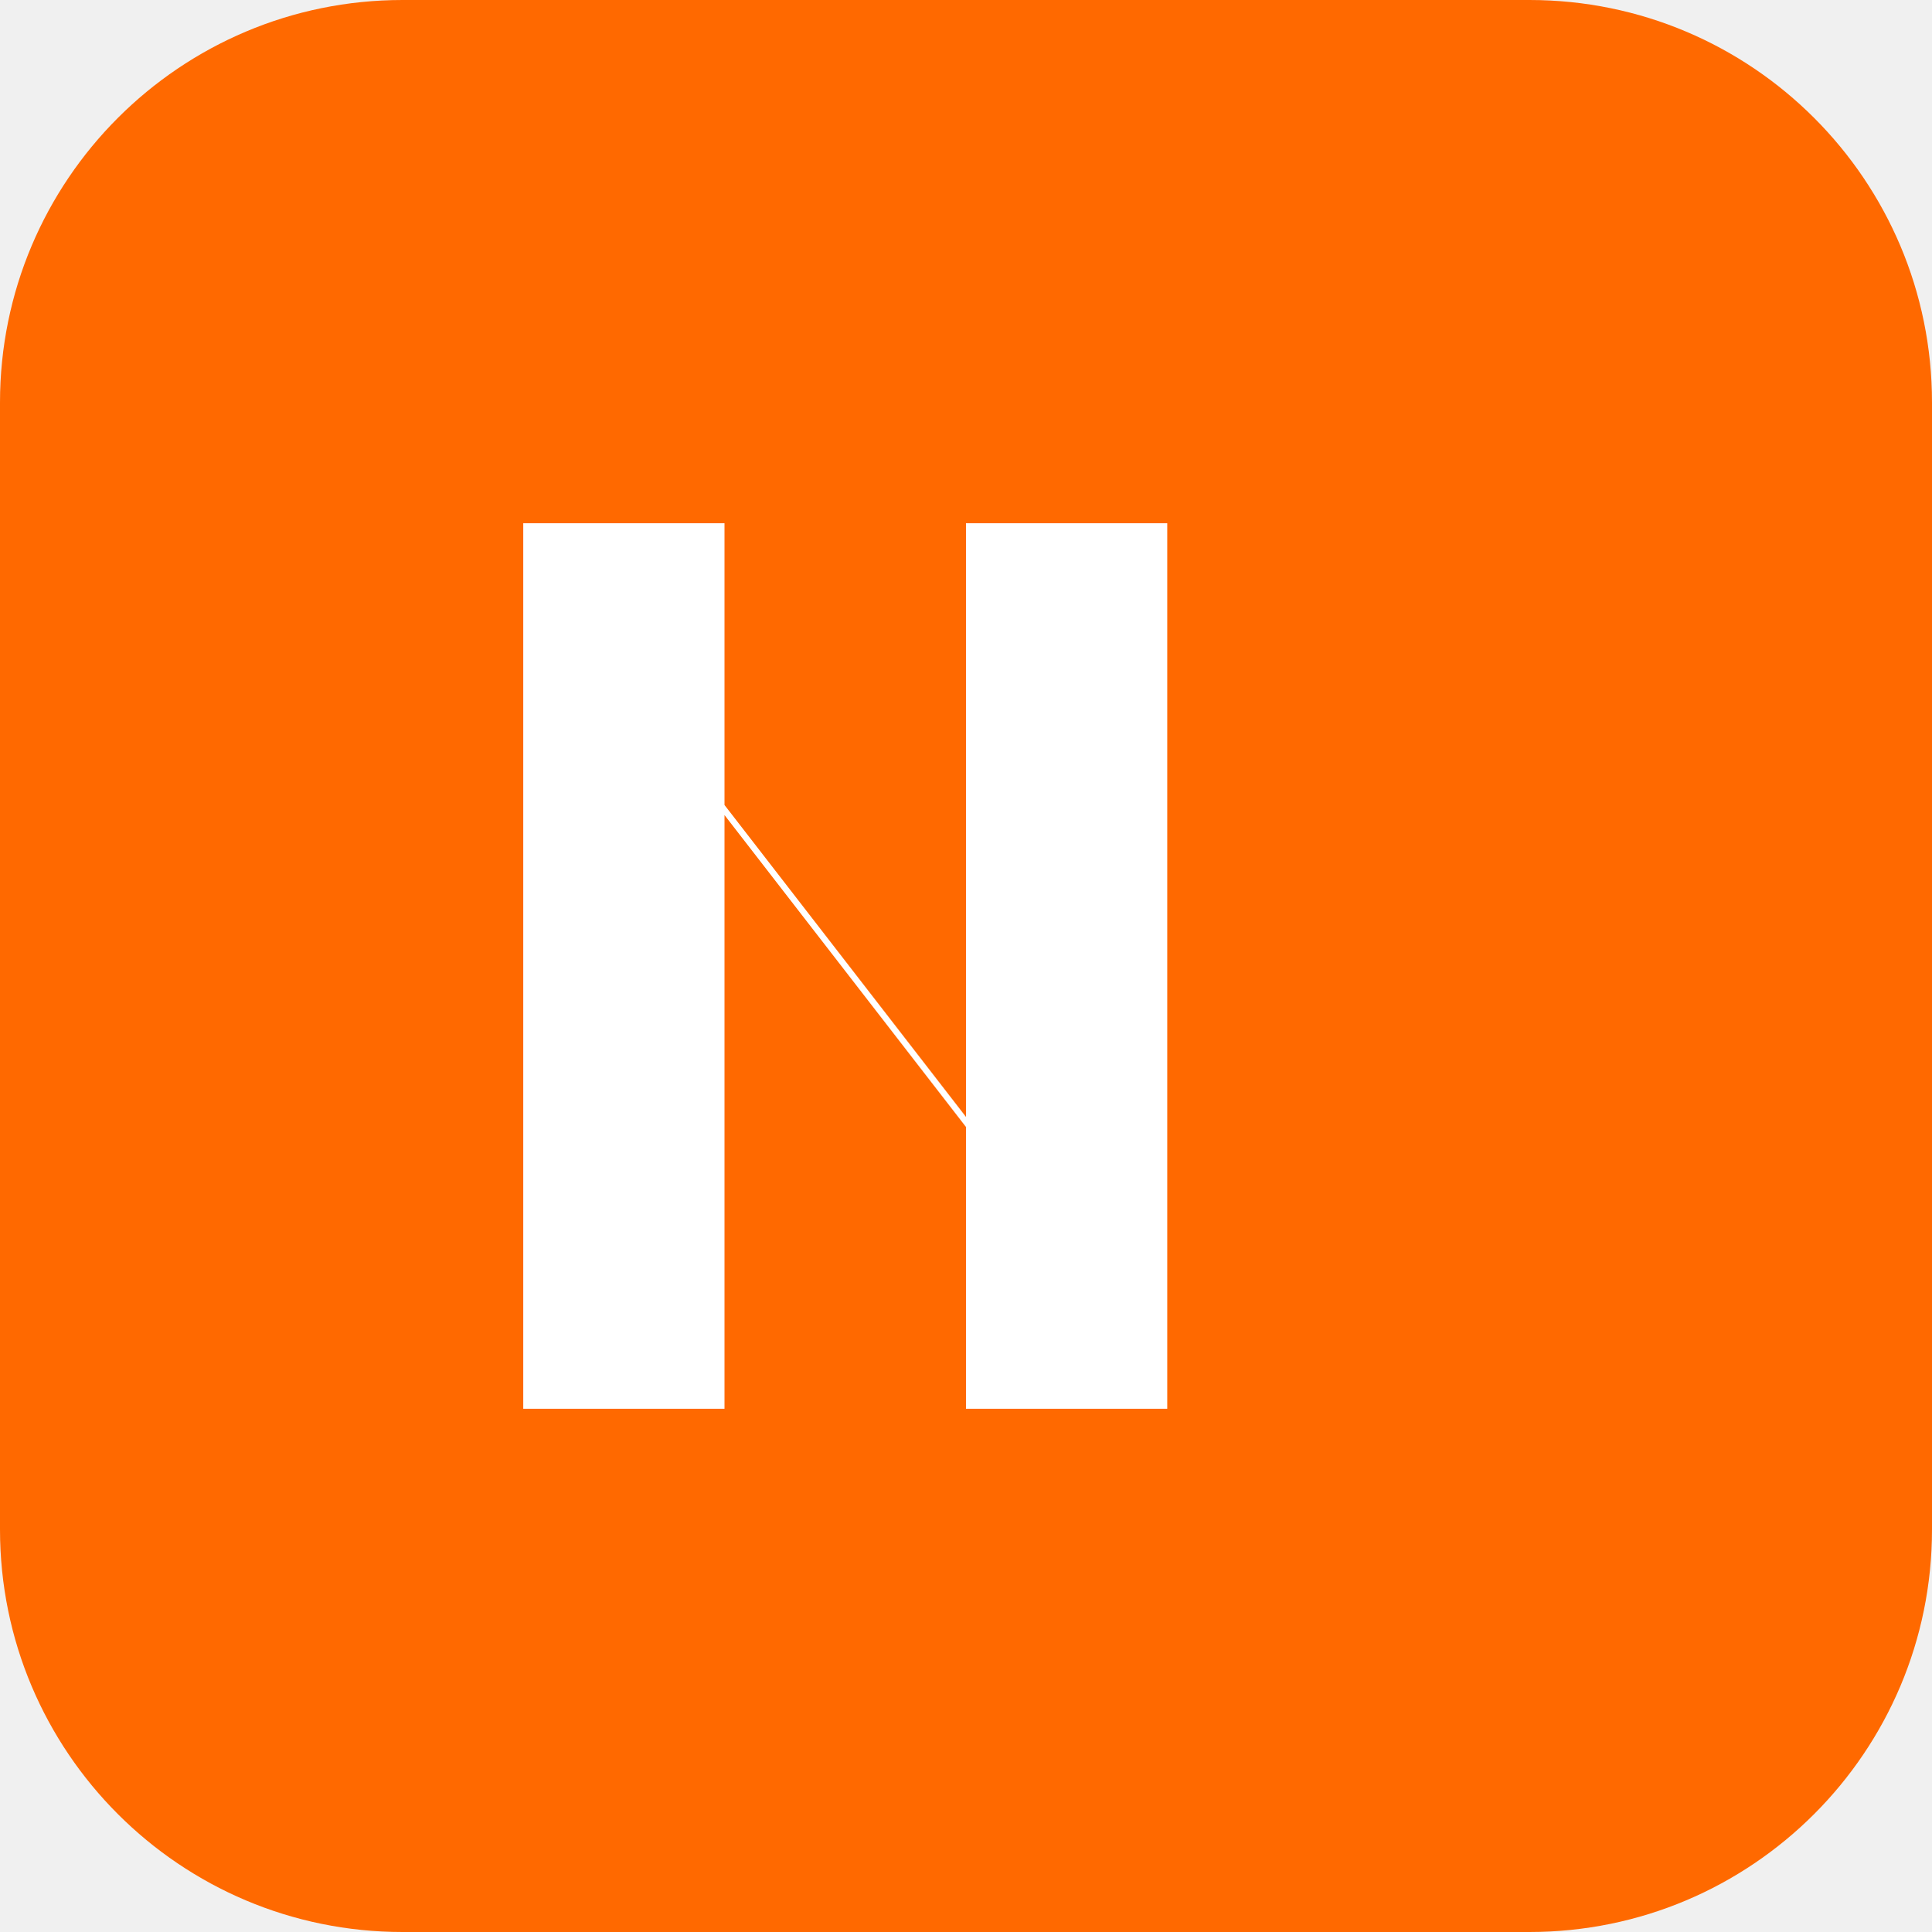
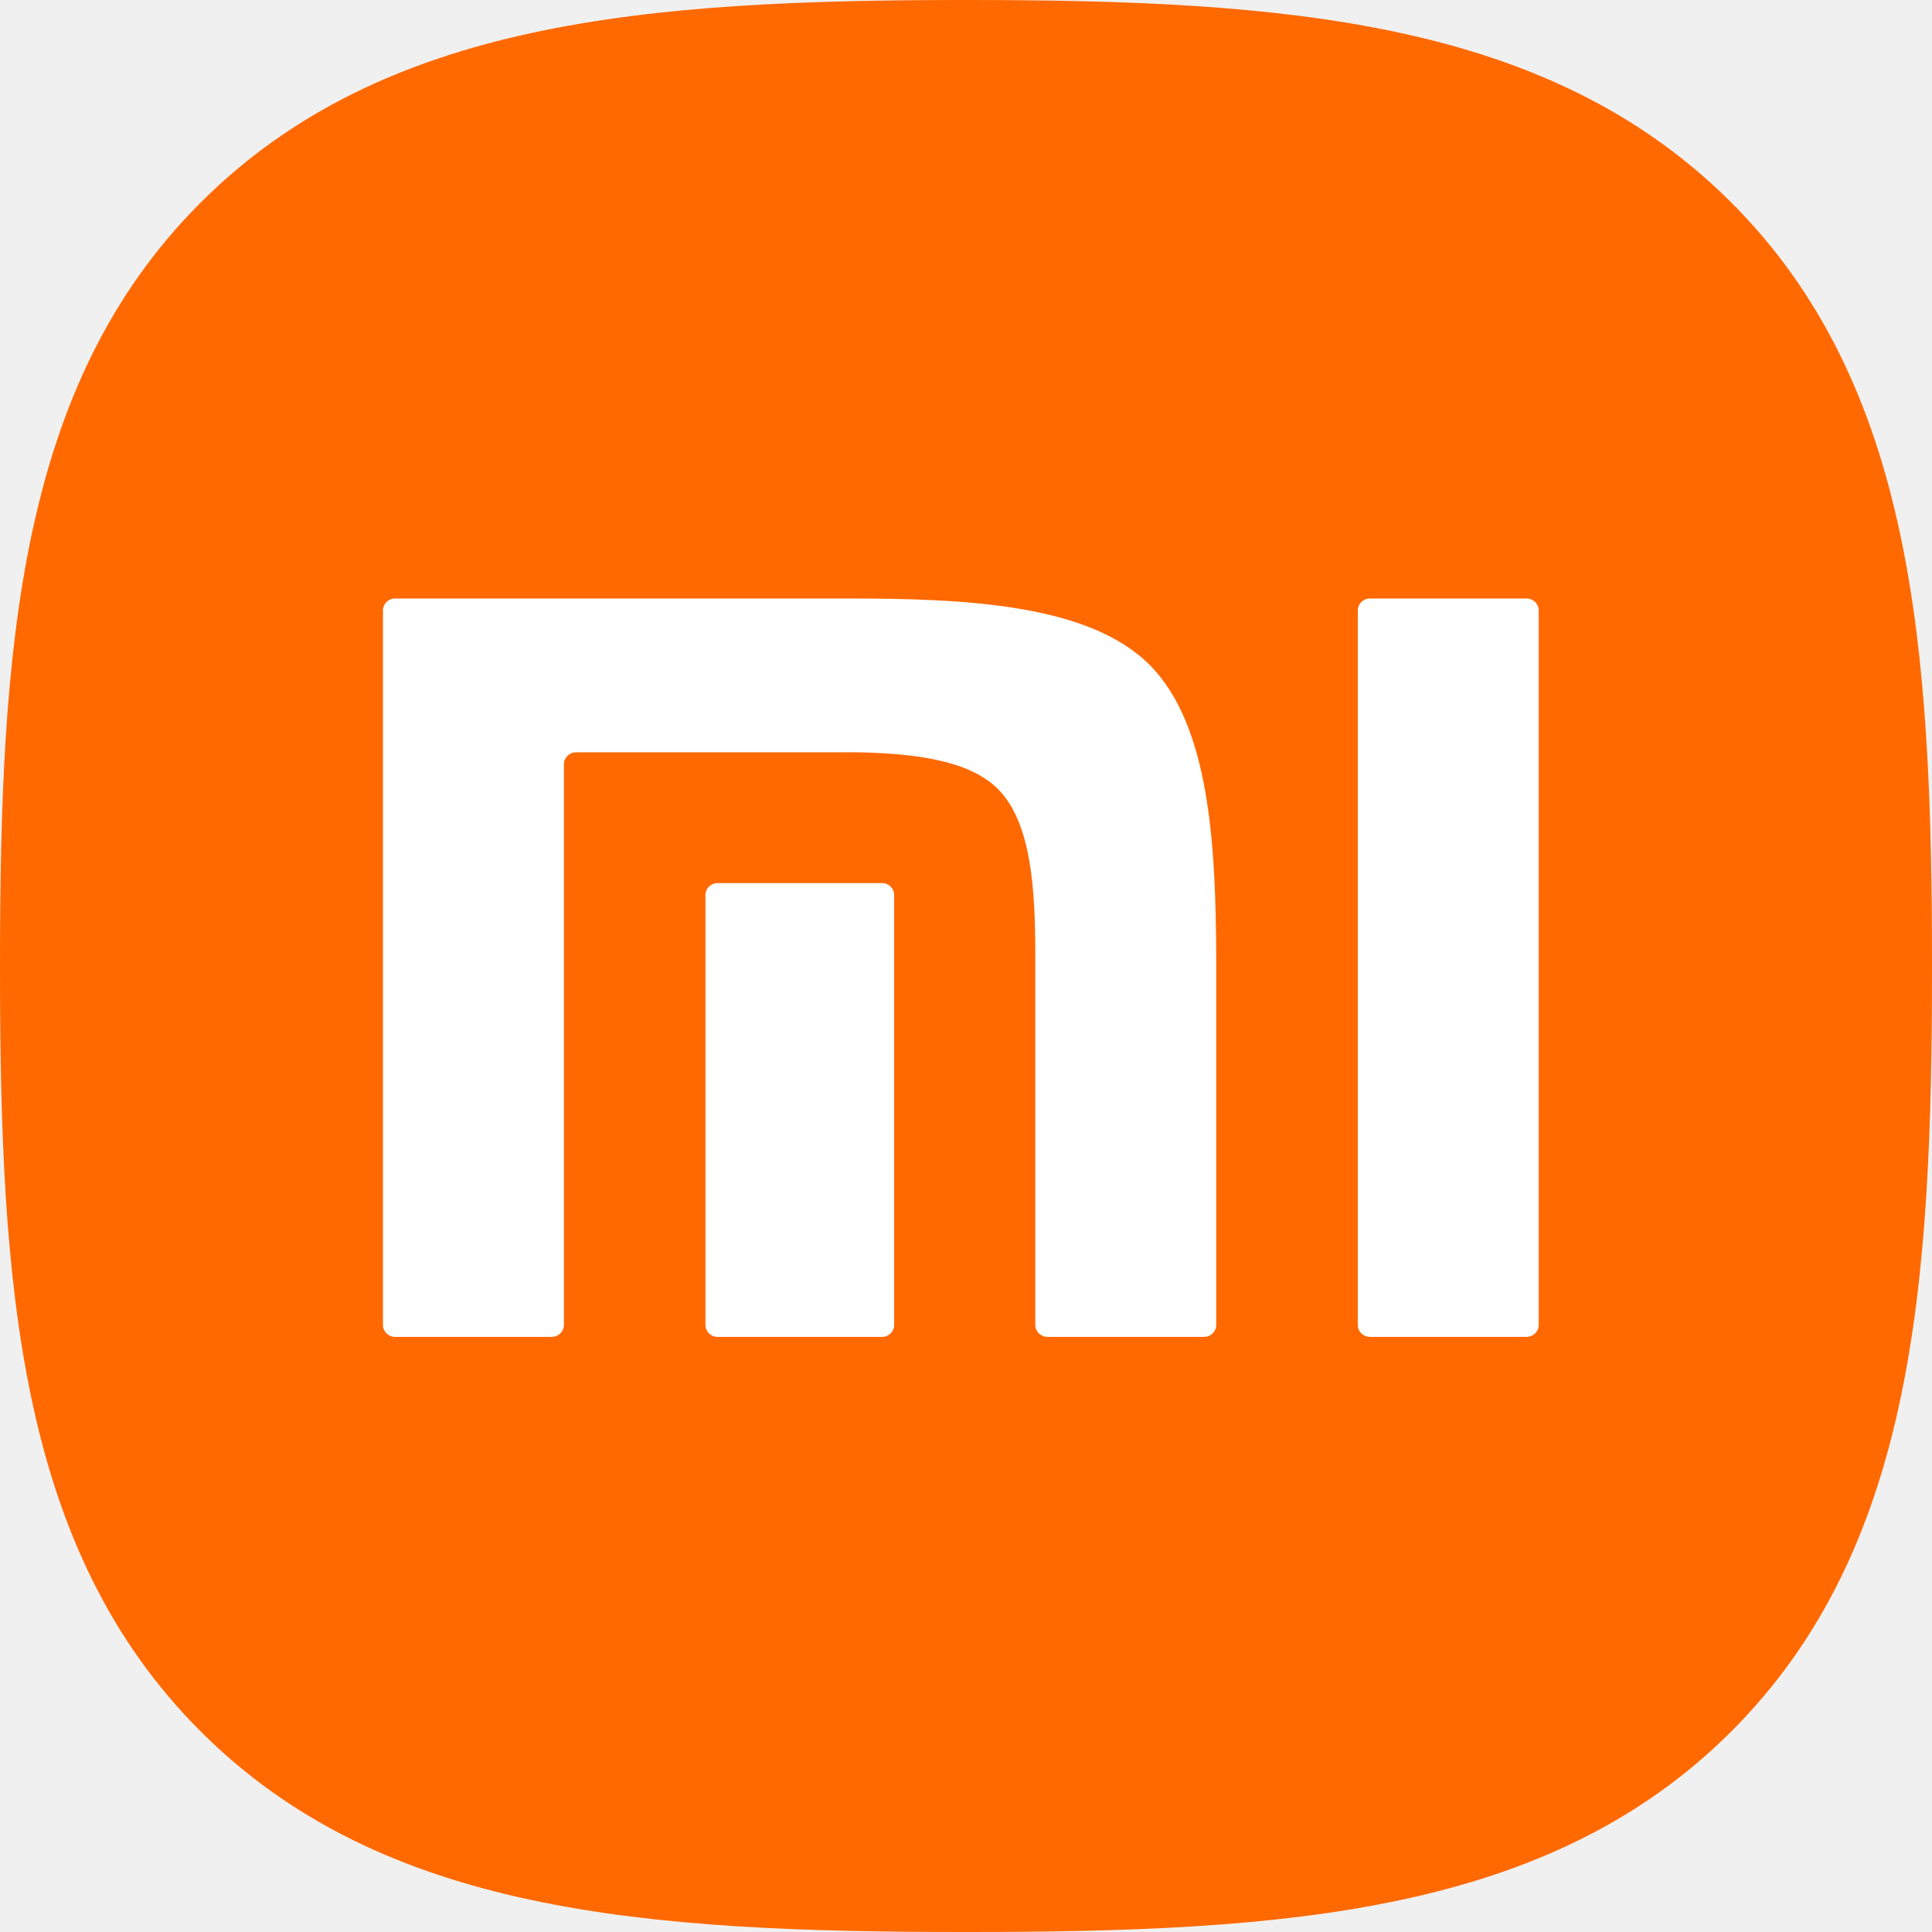
- <svg xmlns="http://www.w3.org/2000/svg" viewBox="0 0 96 96" role="img" aria-labelledby="title">
-   <rect width="96" height="96" rx="20" fill="#FF6900" />
-   <path fill="#fff" d="M26 26h10v14.5L48 56V26h10v44H48V55.5L36 40v30H26z" />
+ <svg xmlns="http://www.w3.org/2000/svg" version="1.1" id="Layer_1" x="0px" y="0px" width="512px" height="512px" viewBox="-200.008 -199.727 512 512" enable-background="new -200.008 -199.727 512 512" xml:space="preserve">
+   <g>
+     <g>
+       <g>
+         <path id="路径_1_" fill="#FF6900" d="M258.626-146.231c-48.304-48.118-117.759-53.496-202.634-53.496     c-84.982,0-154.542,5.44-202.826,53.688c-48.277,48.228-53.174,117.676-53.174,202.561c0,84.899,4.897,154.368,53.194,202.613     c48.281,48.255,117.833,53.139,202.806,53.139c84.974,0,154.514-4.884,202.795-53.139     c48.294-48.254,53.205-117.714,53.205-202.613C311.992-28.472,307.028-97.995,258.626-146.231L258.626-146.231z" />
+       </g>
+     </g>
+     <g>
+       <g>
+         <path id="形状结合" fill="#FFFFFF" d="M204.546-41.122c1.759,0,3.223,1.417,3.223,3.161v189.386     c0,1.715-1.464,3.139-3.223,3.139H163.05c-1.781,0-3.228-1.424-3.228-3.139V-37.961c0-1.743,1.446-3.161,3.228-3.161H204.546z      M24.468-41.122c31.303,0,64.033,1.435,80.176,17.589c15.871,15.897,17.59,47.549,17.656,78.286v96.671     c0,1.715-1.446,3.139-3.219,3.139h-41.49c-1.777,0-3.229-1.424-3.229-3.139V53.09c-0.044-17.167-1.031-34.81-9.884-43.692     c-7.62-7.641-21.839-9.391-36.625-9.754h-75.21c-1.764,0-3.208,1.419-3.208,3.136v148.645c0,1.715-1.462,3.139-3.237,3.139     h-41.516c-1.774,0-3.201-1.424-3.201-3.139V-37.961c0-1.743,1.426-3.161,3.201-3.161H24.468z M33.755,34.305     c1.766,0,3.201,1.413,3.201,3.143v113.977c0,1.715-1.436,3.139-3.201,3.139H-9.829c-1.792,0-3.228-1.424-3.228-3.139V37.448     c0-1.73,1.436-3.143,3.228-3.143H33.755z" />
+       </g>
+     </g>
+   </g>
</svg>
